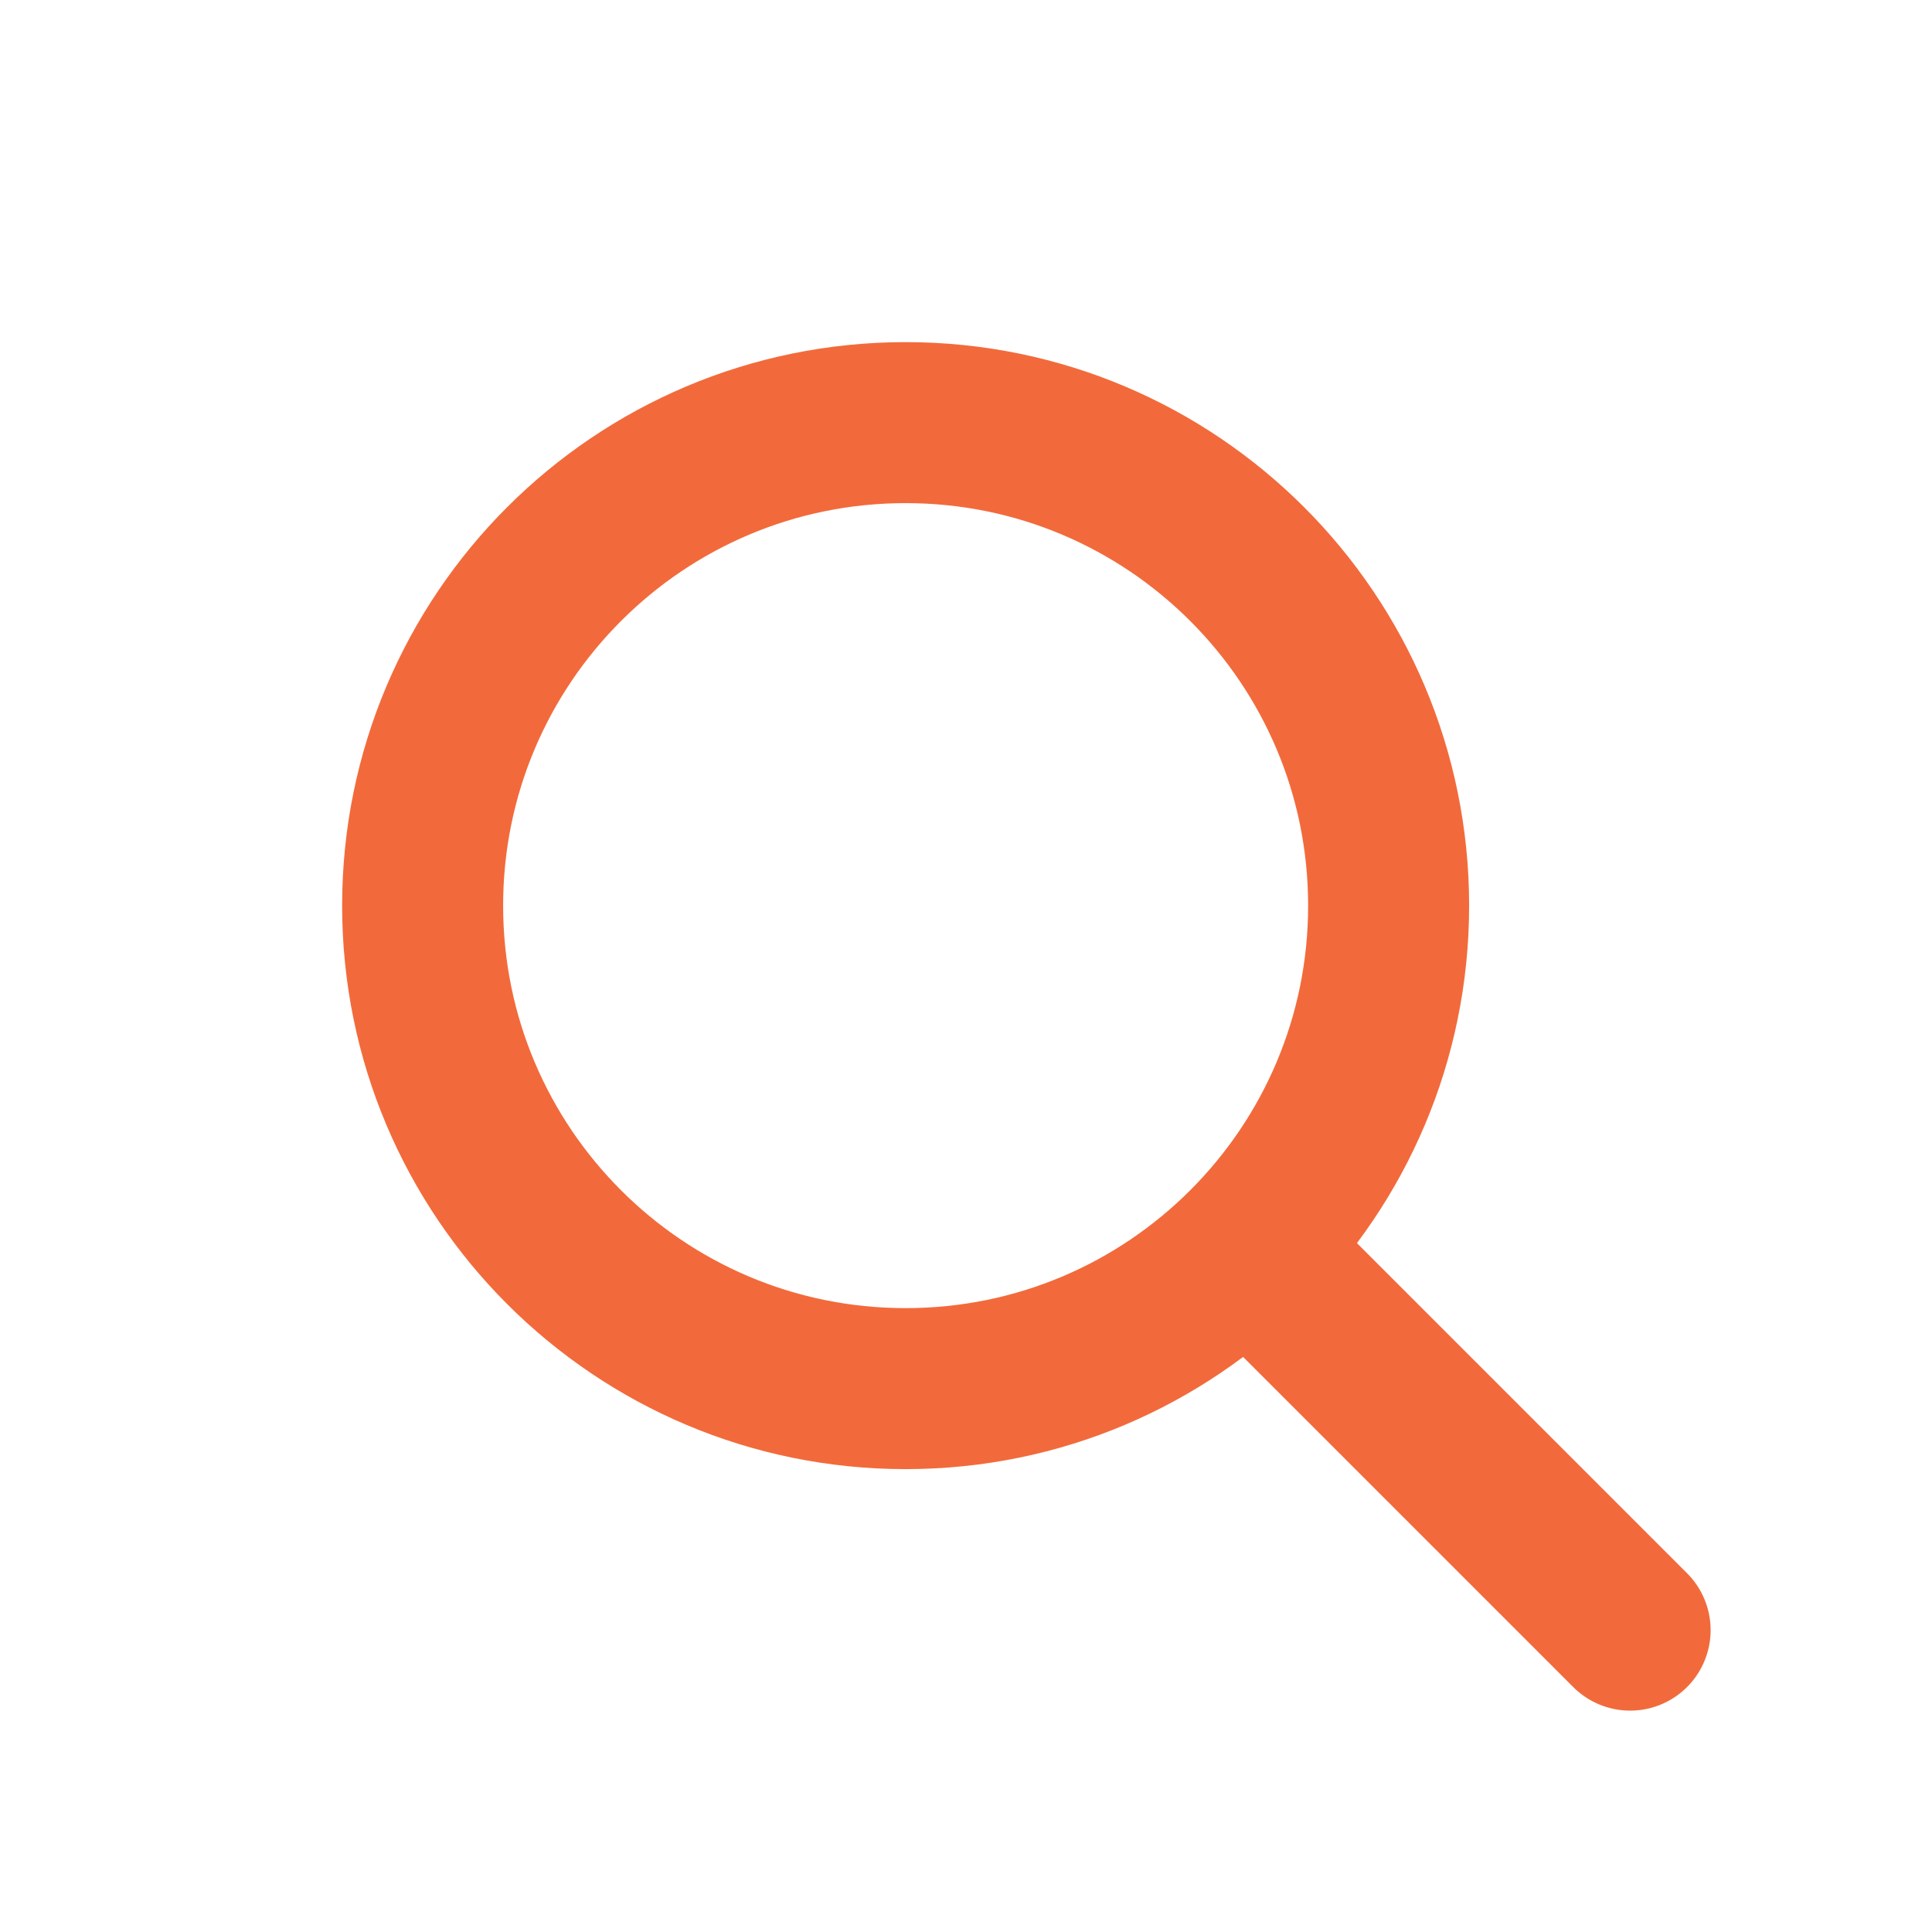
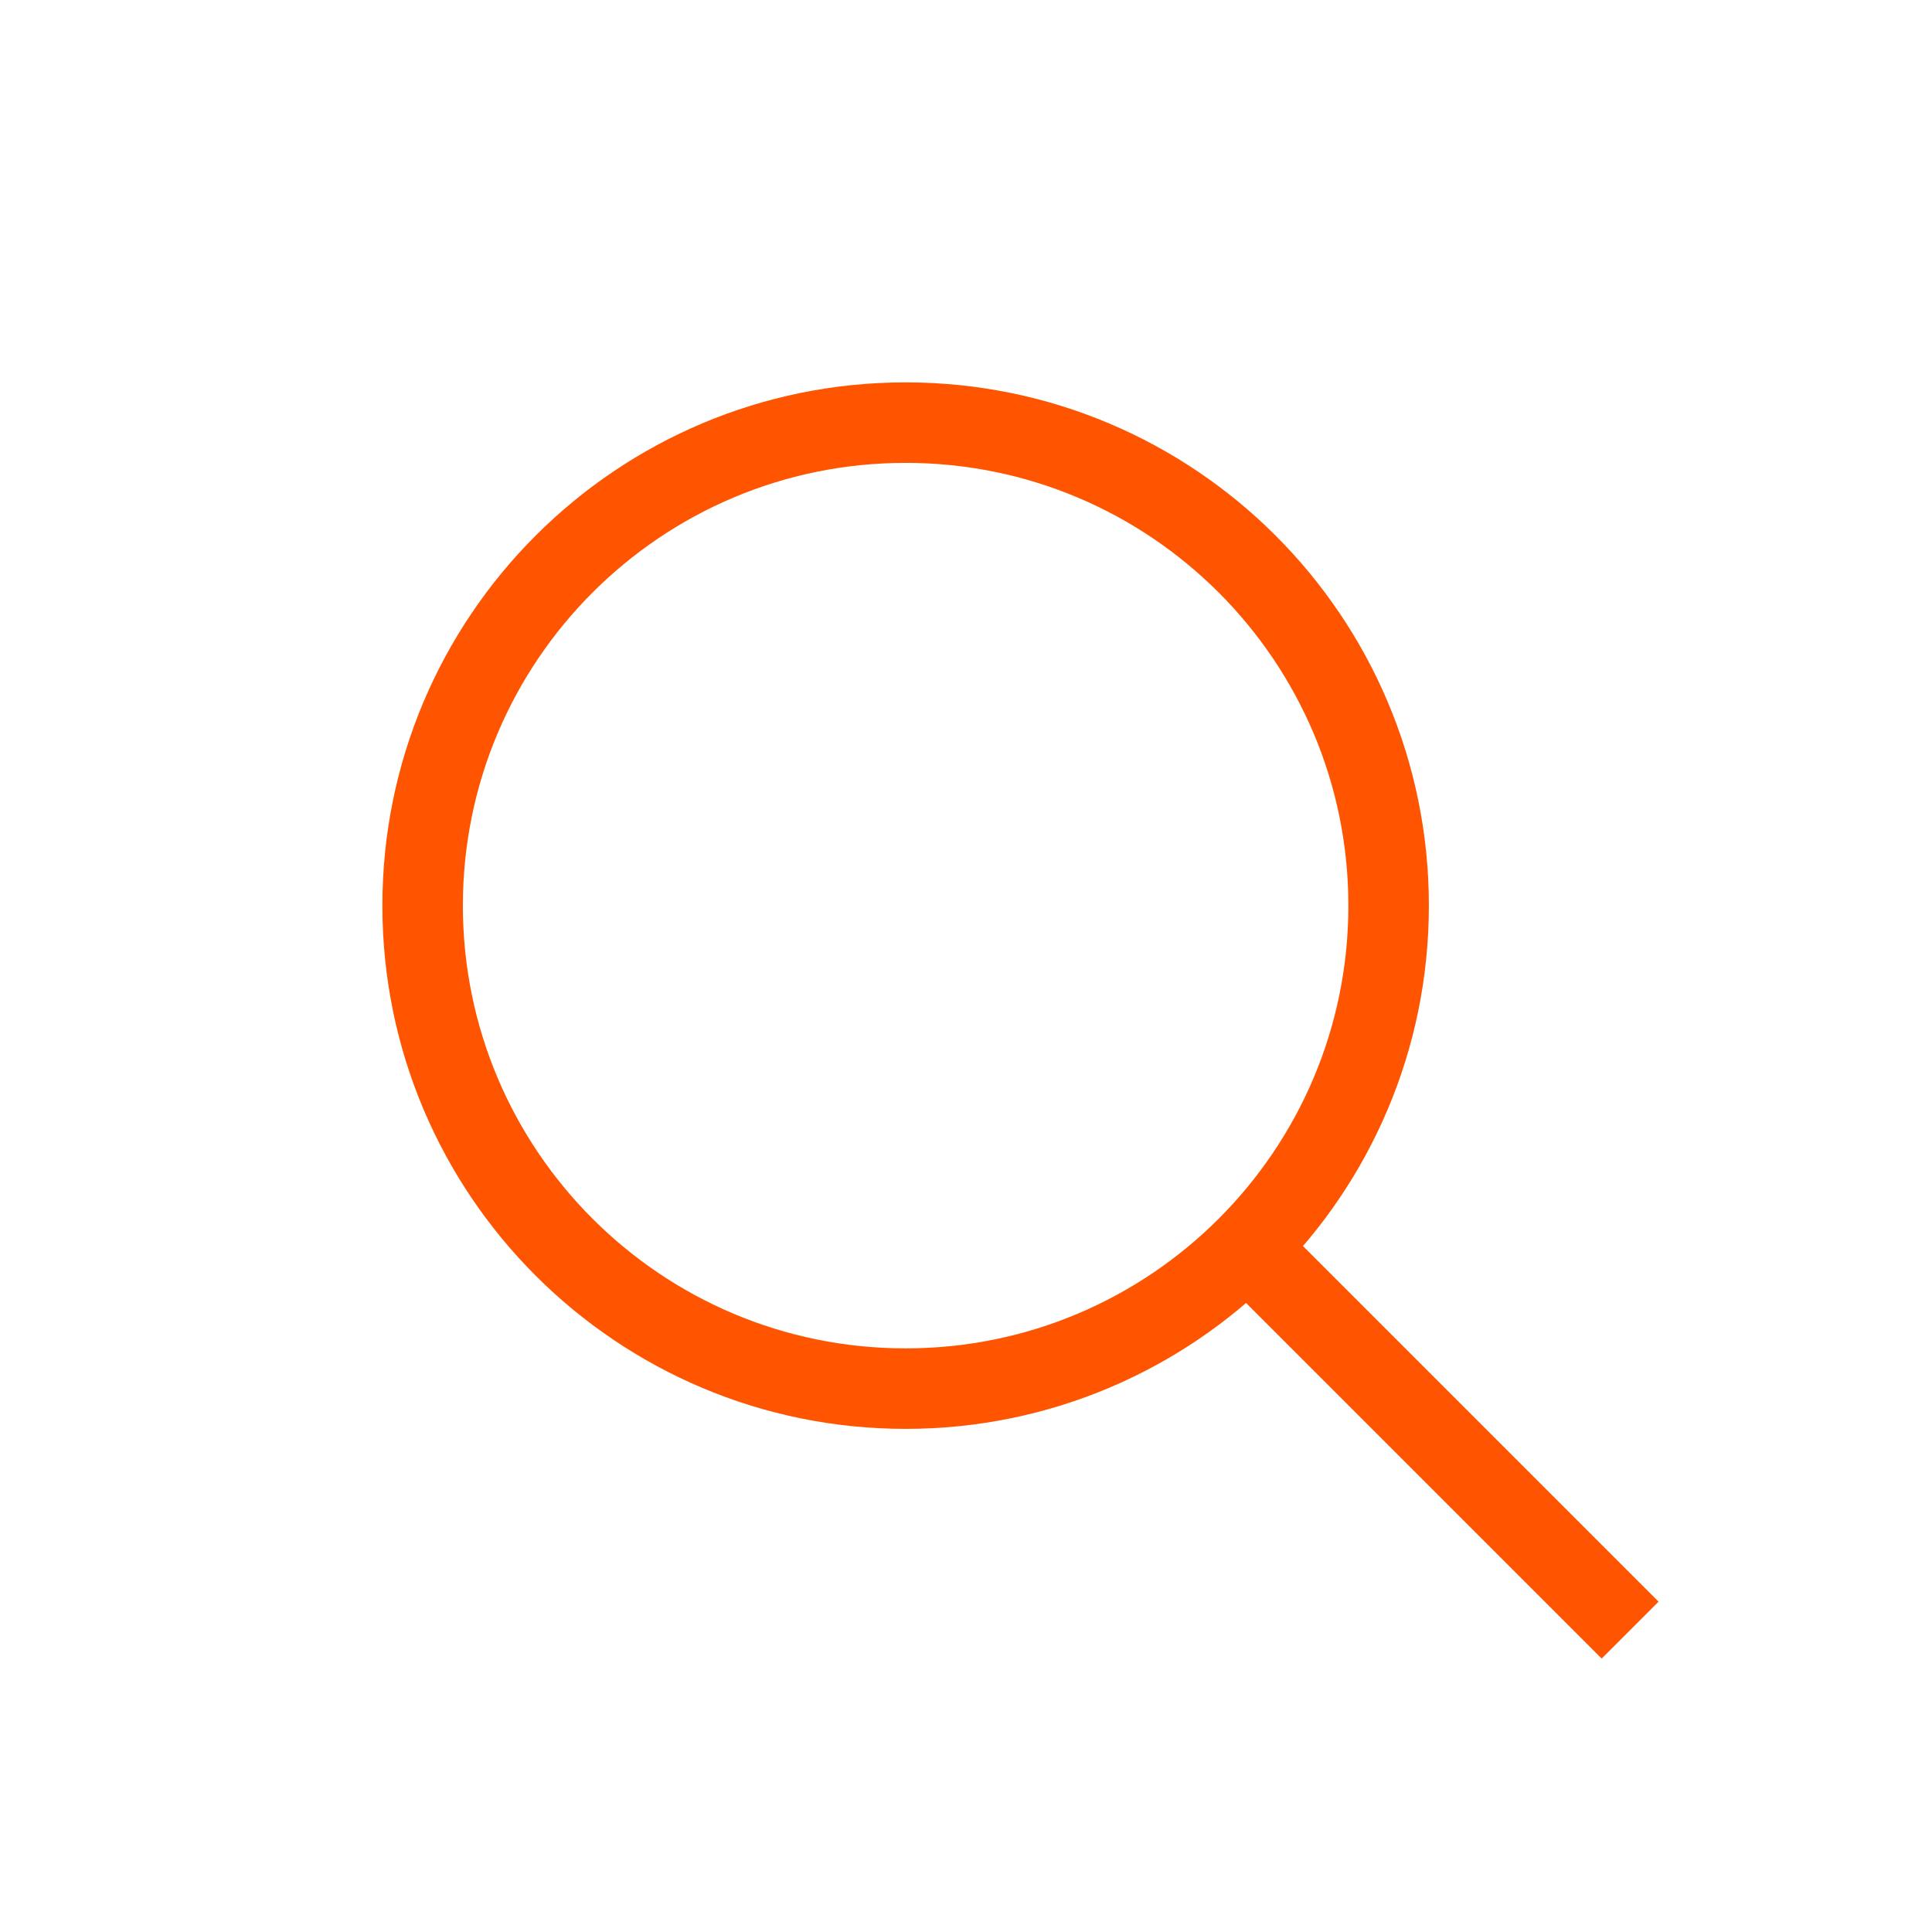
<svg xmlns="http://www.w3.org/2000/svg" width="24" height="24" viewBox="0 0 24 24" fill="none">
  <g>
-     <path d="M15.75 15.75L20.25 20.25M17.25 11.25C17.25 14.564 14.564 17.25 11.25 17.25C7.936 17.25 5.25 14.564 5.25 11.25C5.25 7.936 7.936 5.25 11.25 5.25C14.564 5.25 17.25 7.936 17.25 11.25Z" stroke="#F26A3B" stroke-width="2" stroke-linecap="round" stroke-linejoin="round" />
+     <path d="M15.75 15.75L20.25 20.25M17.25 11.25C17.25 14.564 14.564 17.25 11.25 17.25C7.936 17.25 5.25 14.564 5.25 11.25C5.25 7.936 7.936 5.25 11.25 5.25C14.564 5.25 17.25 7.936 17.25 11.25Z" stroke="#FF5500" strokeWidth="2" strokeLinecap="round" strokeLinejoin="round" />
  </g>
</svg>
